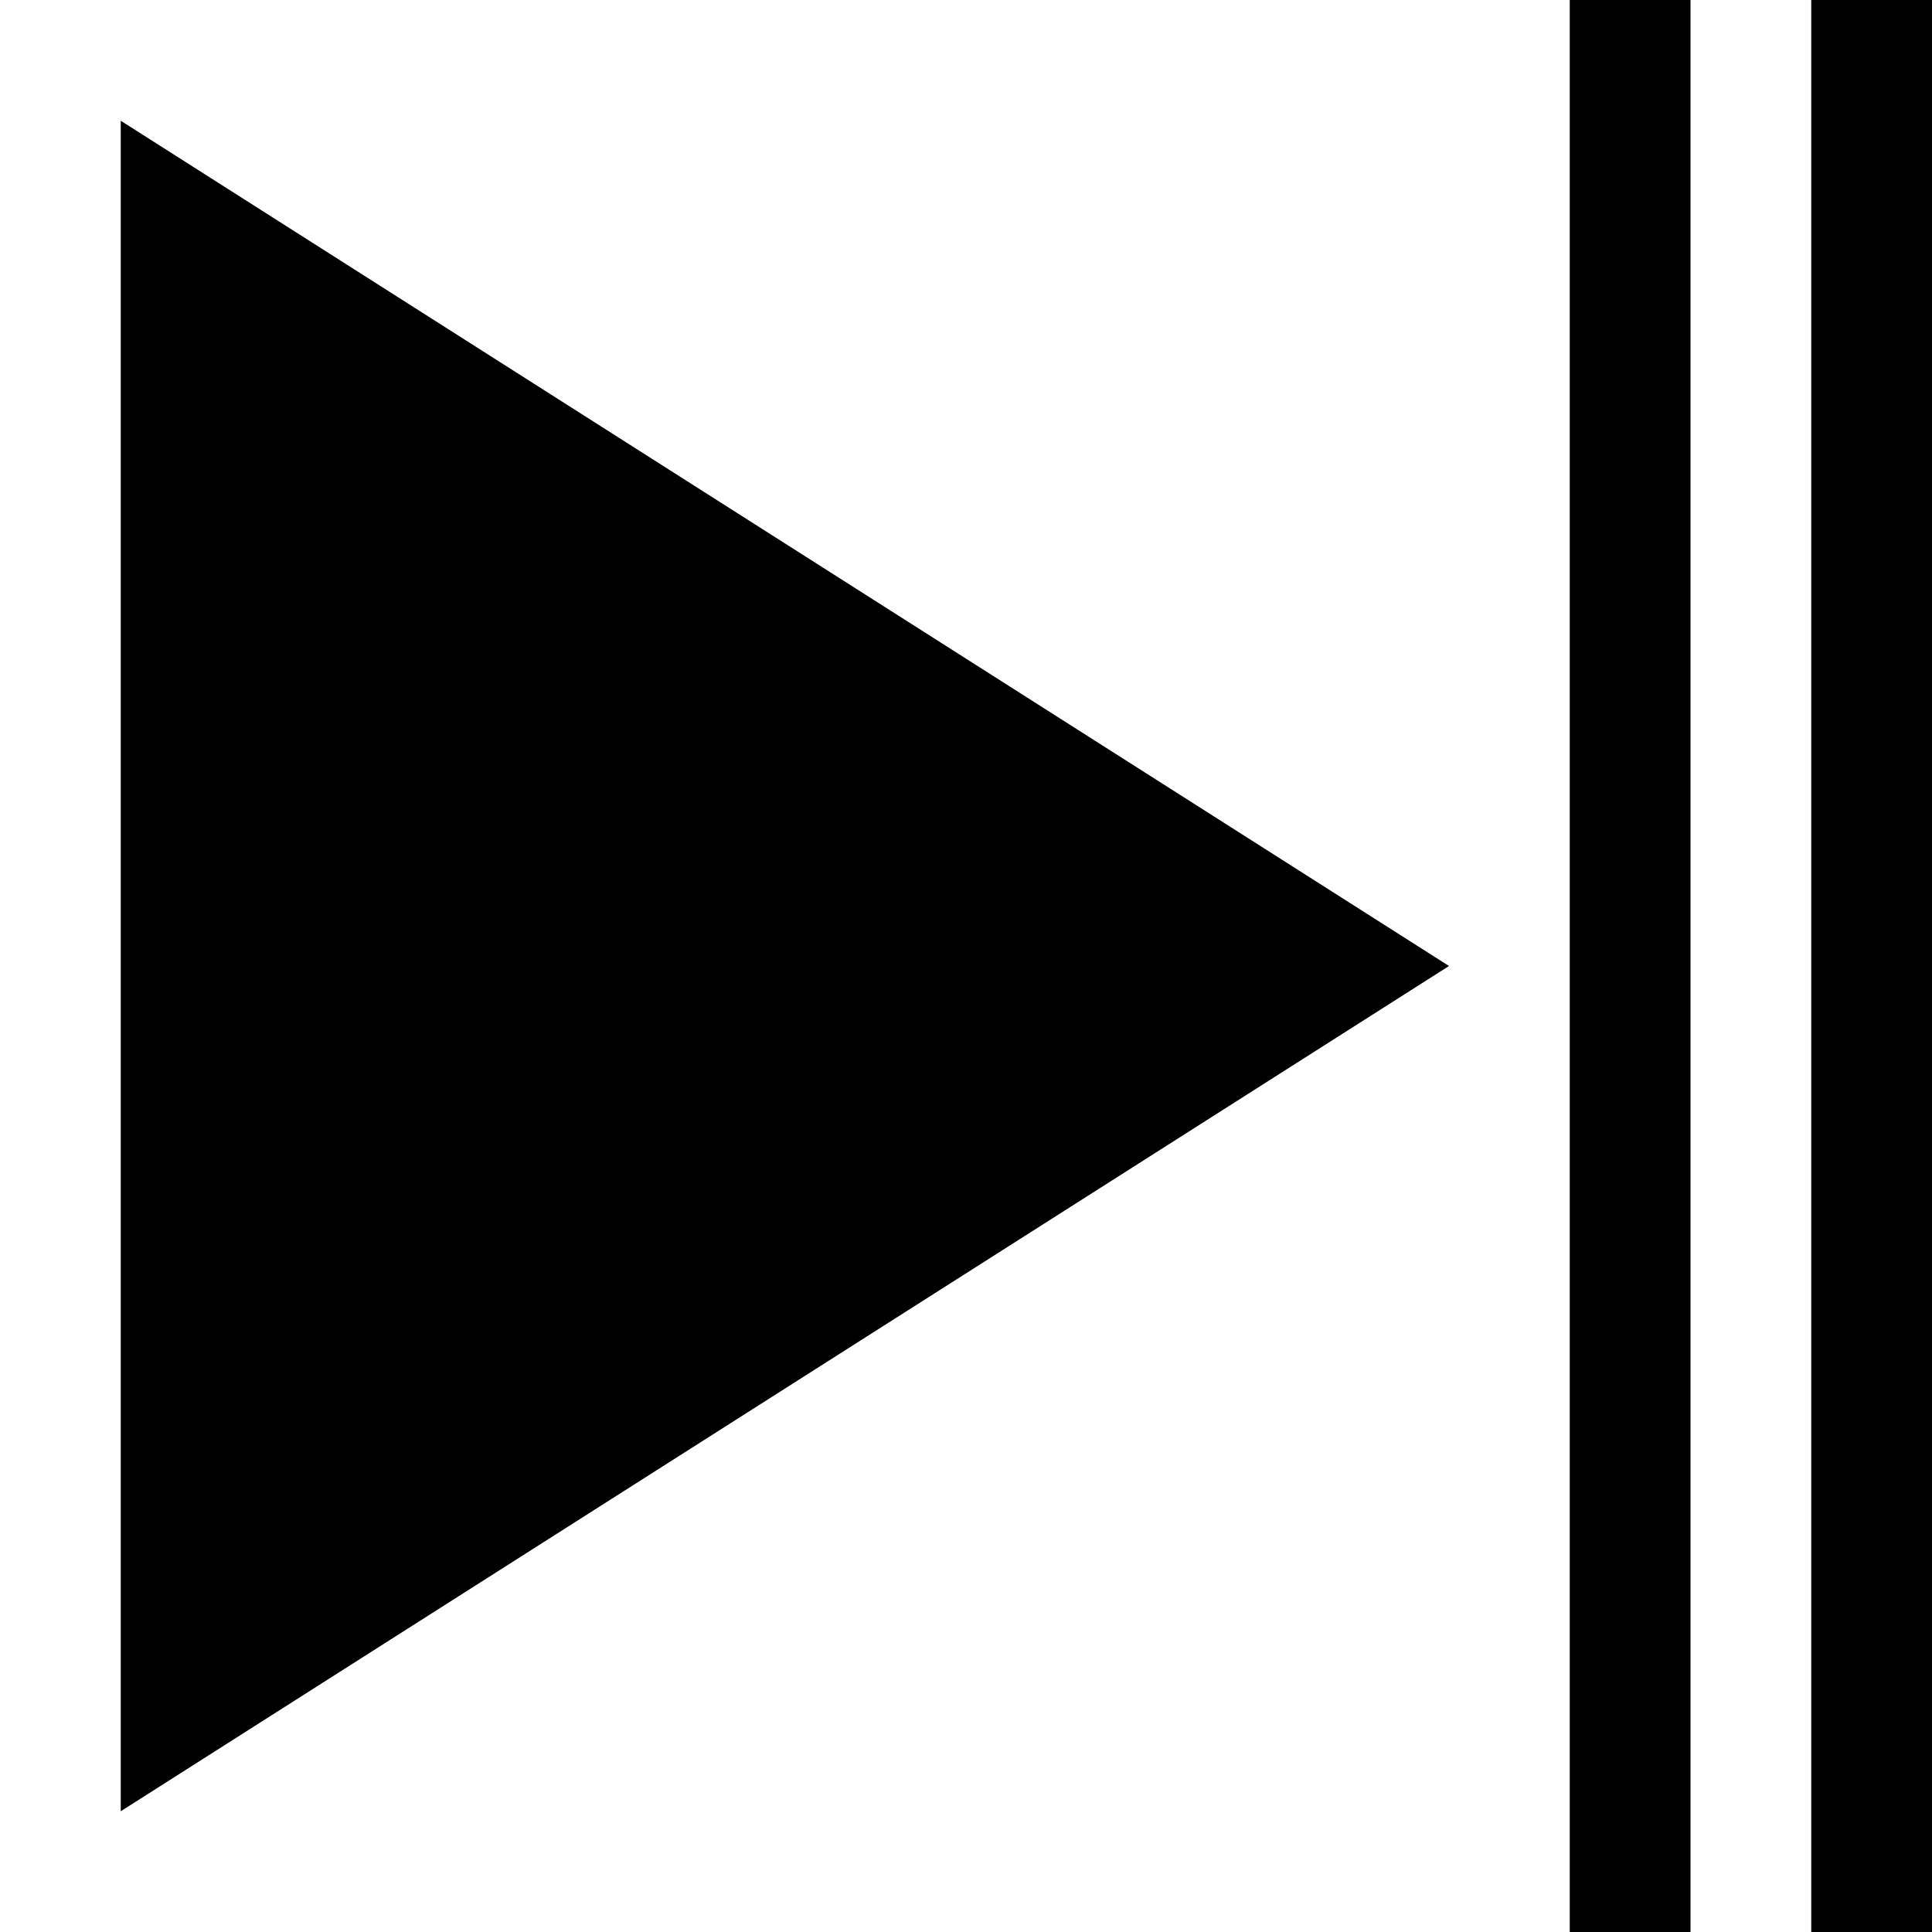
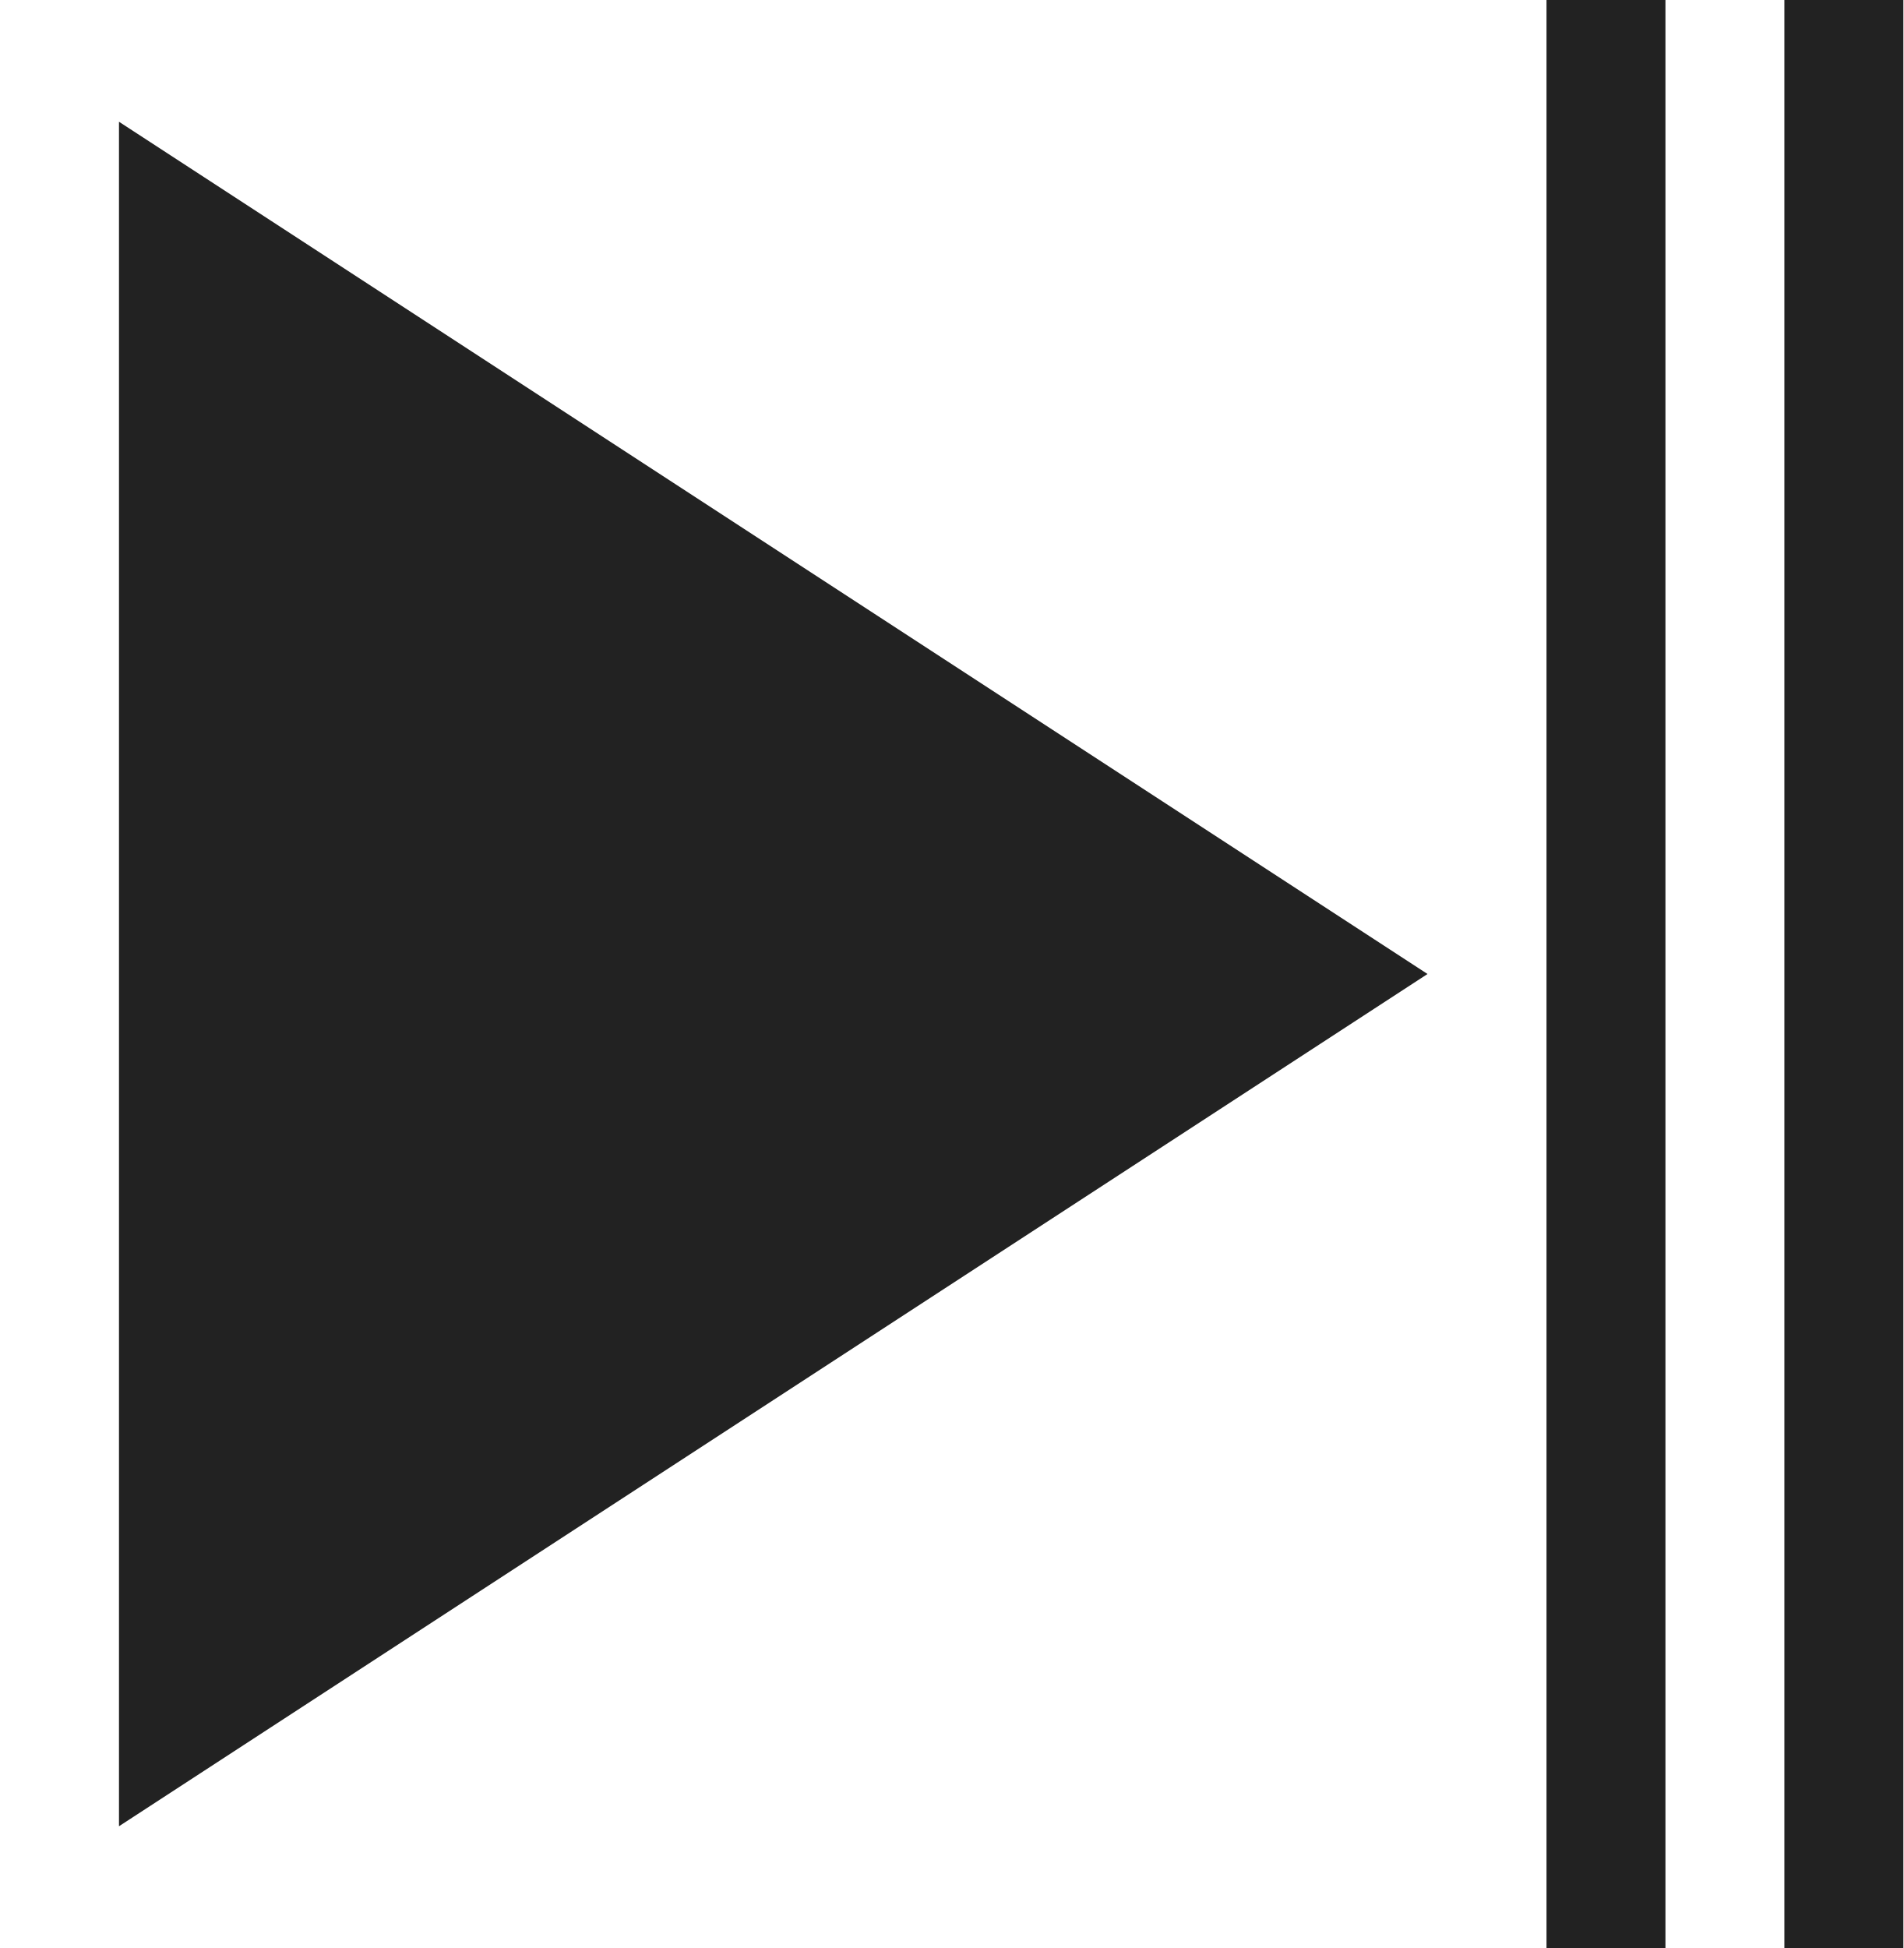
- <svg xmlns="http://www.w3.org/2000/svg" id="Layer_1_1_" style="enable-background:new 0 0 16 16;" version="1.1" viewBox="0 0 16 16" xml:space="preserve">
-   <polygon points="1,1 1,15 12,8 " />
-   <rect height="16" width="1" x="13" />
-   <rect height="16" width="1" x="15" />
+ <svg xmlns="http://www.w3.org/2000/svg" width="43" height="44" viewBox="0 0 43 44" fill="none">
+   <path d="M2.688 2.75V41.25L32.25 22L2.688 2.75Z" fill="#222222" />
+   <path d="M37.625 0H34.938V44H37.625V0Z" fill="#222222" />
+   <path d="M43 0H40.312V44H43V0Z" fill="#222222" />
</svg>
